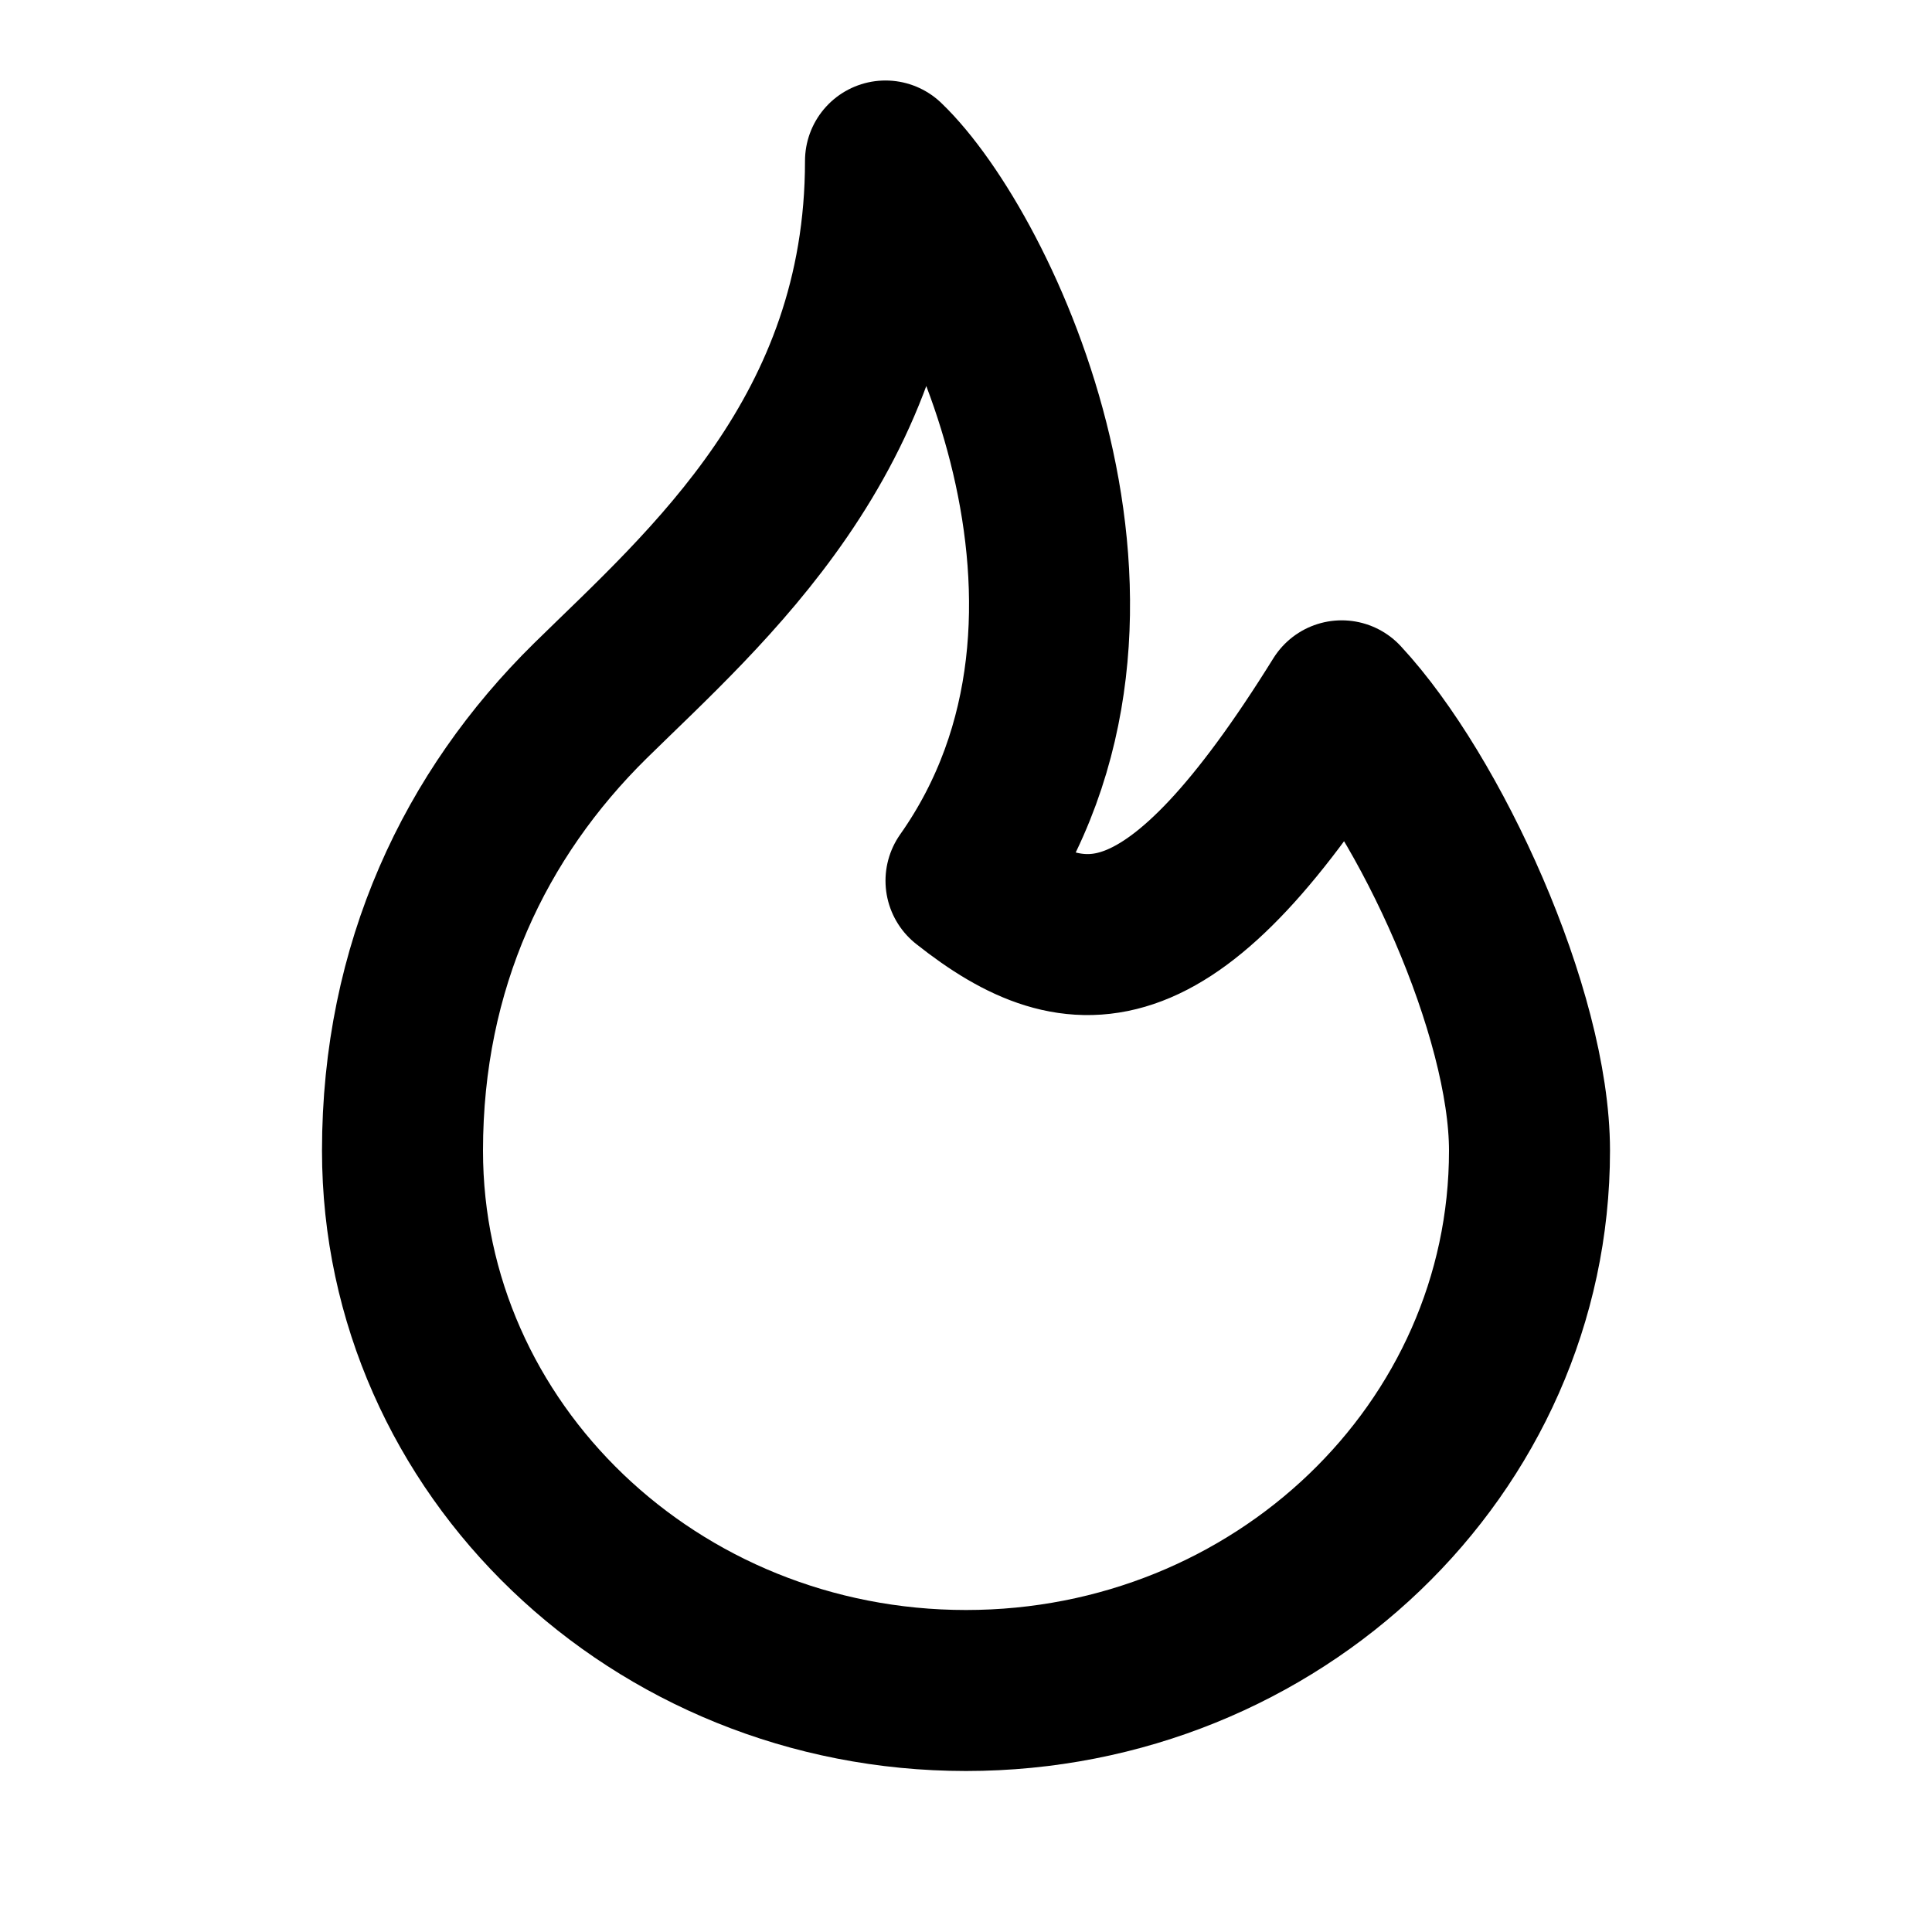
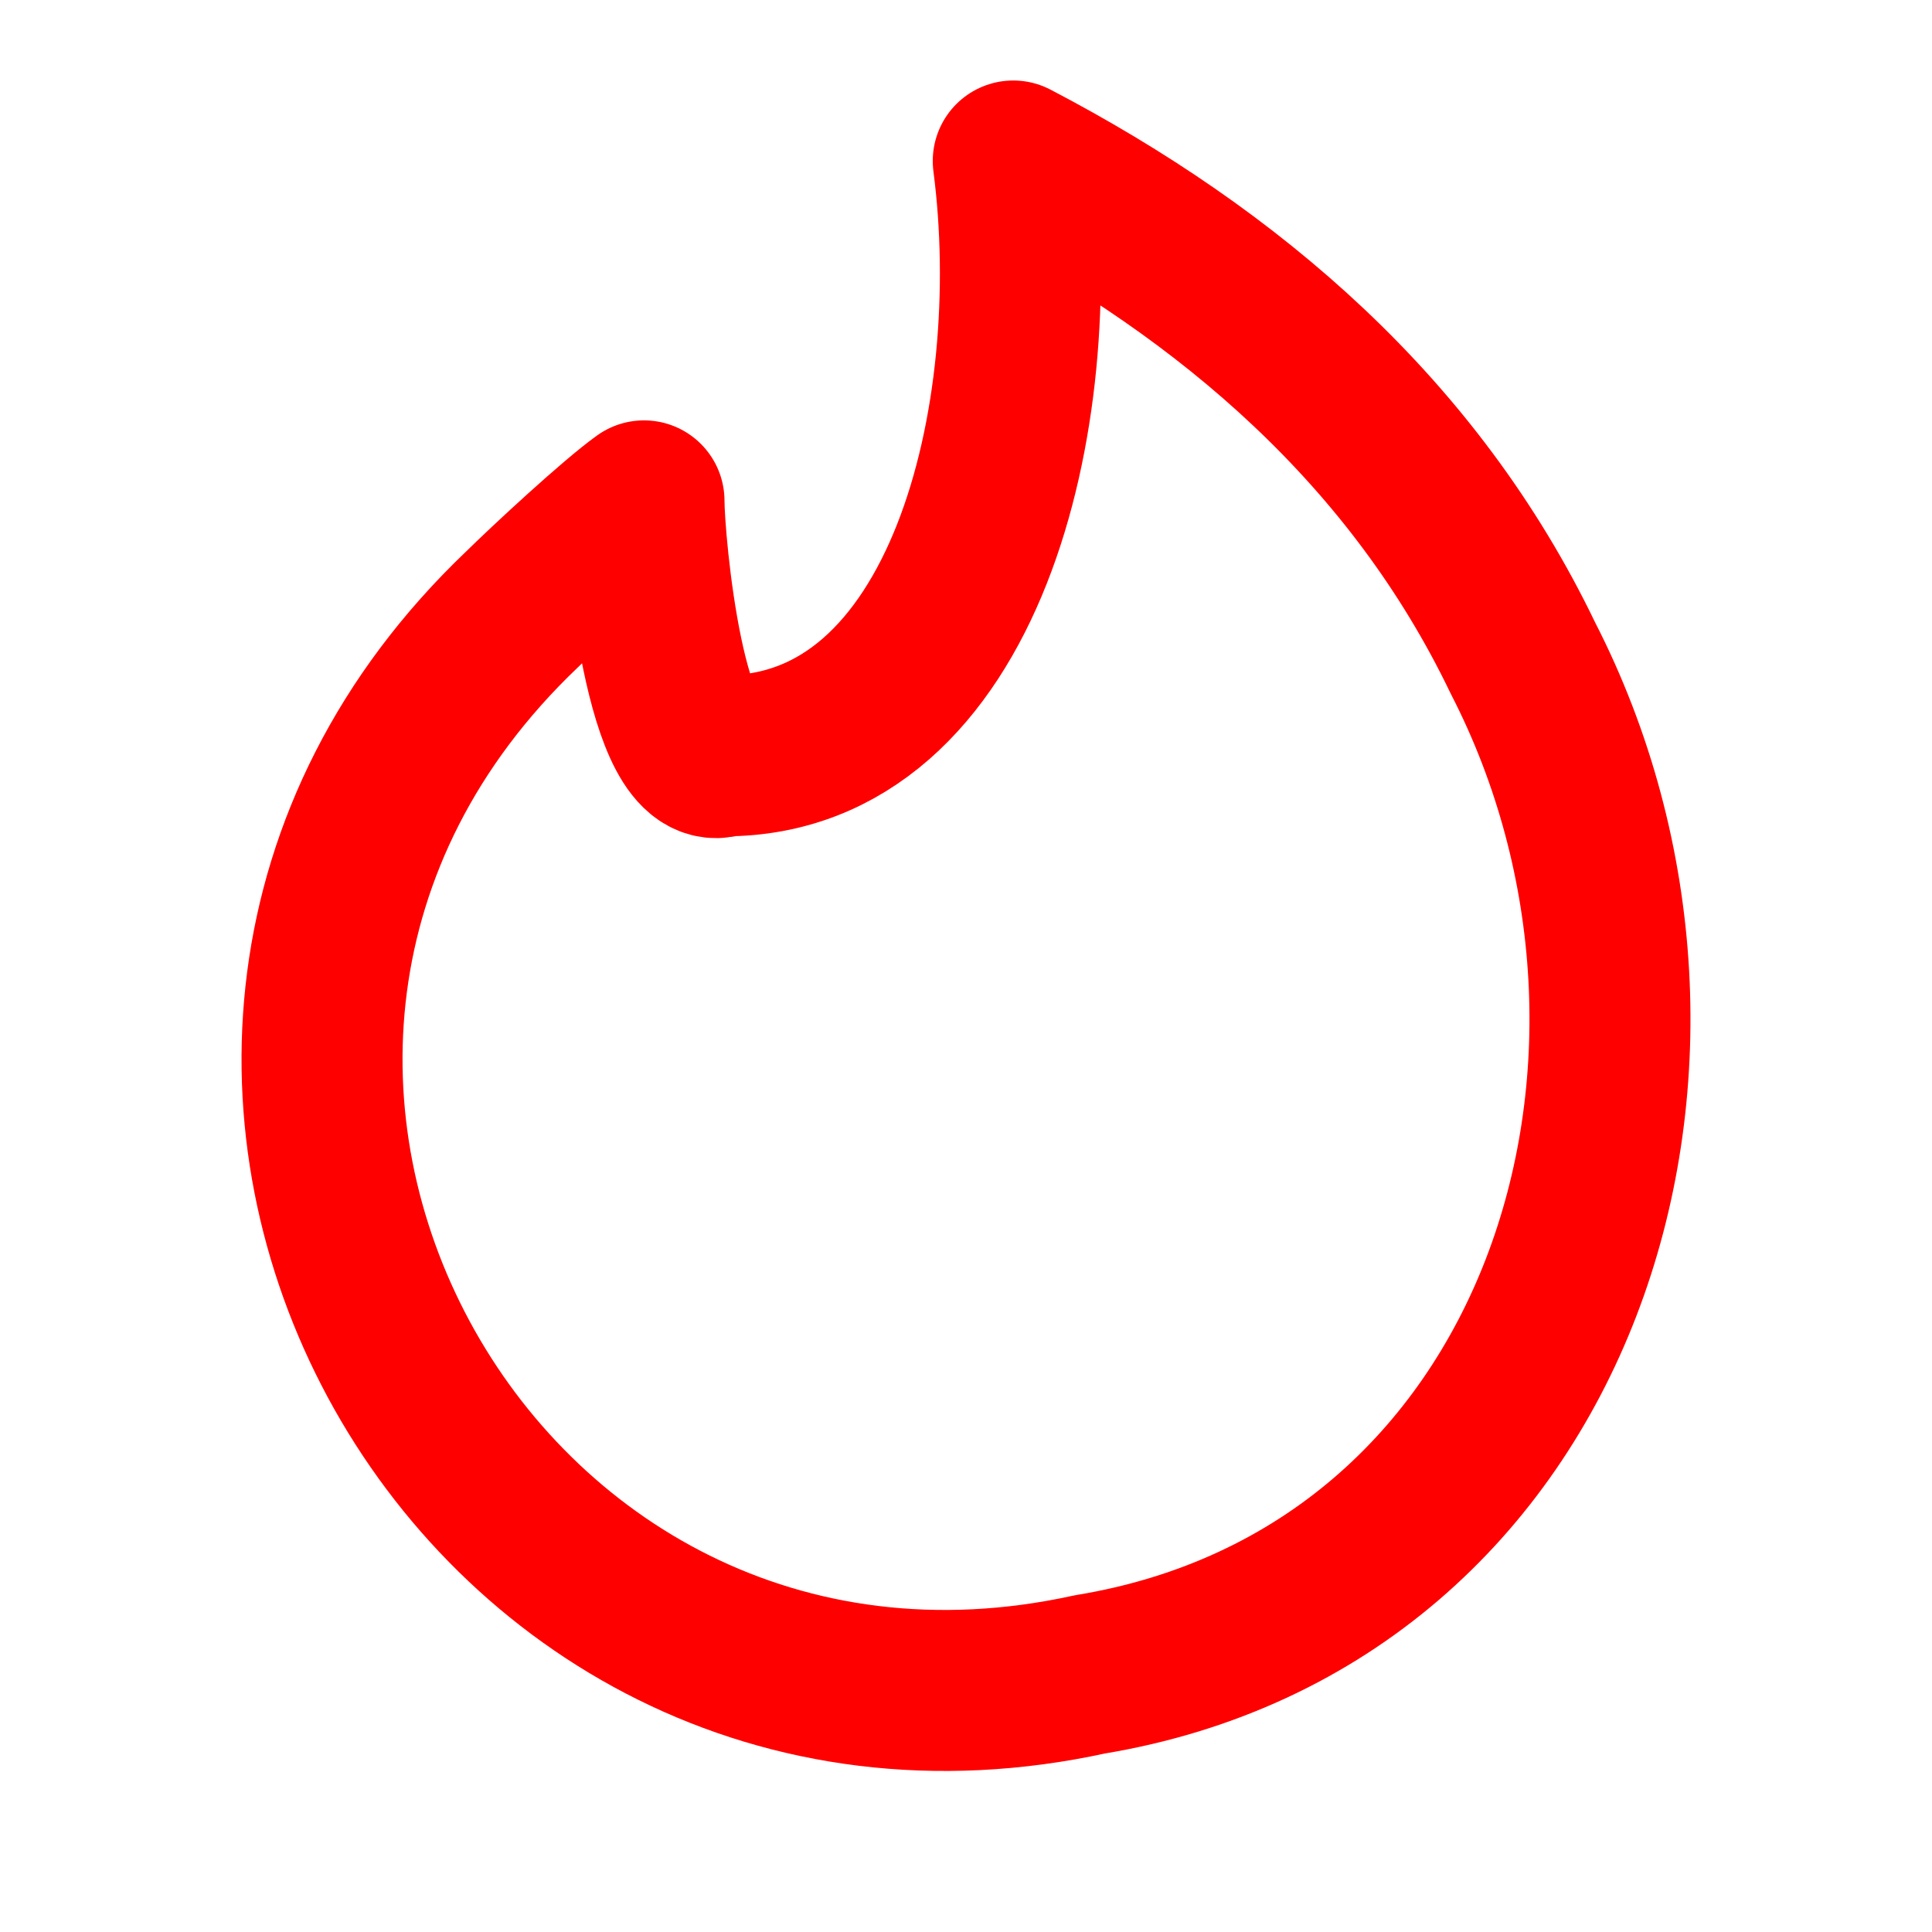
- <svg xmlns="http://www.w3.org/2000/svg" width="24" height="24" viewBox="0 0 24 24" fill="none" stroke="currentColor" stroke-width="2" stroke-linecap="round" stroke-linejoin="round">
-   <path d="M12 10.941c2.333 -3.308 .167 -7.823 -1 -8.941c0 3.395 -2.235 5.299 -3.667 6.706c-1.43 1.408 -2.333 3.294 -2.333 5.588c0 3.704 3.134 6.706 7 6.706c3.866 0 7 -3.002 7 -6.706c0 -1.712 -1.232 -4.403 -2.333 -5.588c-2.084 3.353 -3.257 3.353 -4.667 2.235" />
+ <svg xmlns="http://www.w3.org/2000/svg" width="24" height="24" viewBox="0 0 24 24" fill="none" stroke="#ff0000" stroke-width="2" stroke-linecap="round" stroke-linejoin="round" class="icon icon-tabler icons-tabler-outline icon-tabler-brand-tinder">
+   <path stroke="none" d="M0 0h24v24H0z" fill="none" />
+   <path d="M18.918 8.174c2.56 4.982 .501 11.656 -5.38 12.626c-7.702 1.687 -12.84 -7.716 -7.054 -13.229c.309 -.305 1.161 -1.095 1.516 -1.349c0 .528 .27 3.475 1 3.167c3 0 4 -4.222 3.587 -7.389c2.7 1.411 4.987 3.376 6.331 6.174" />
</svg>
